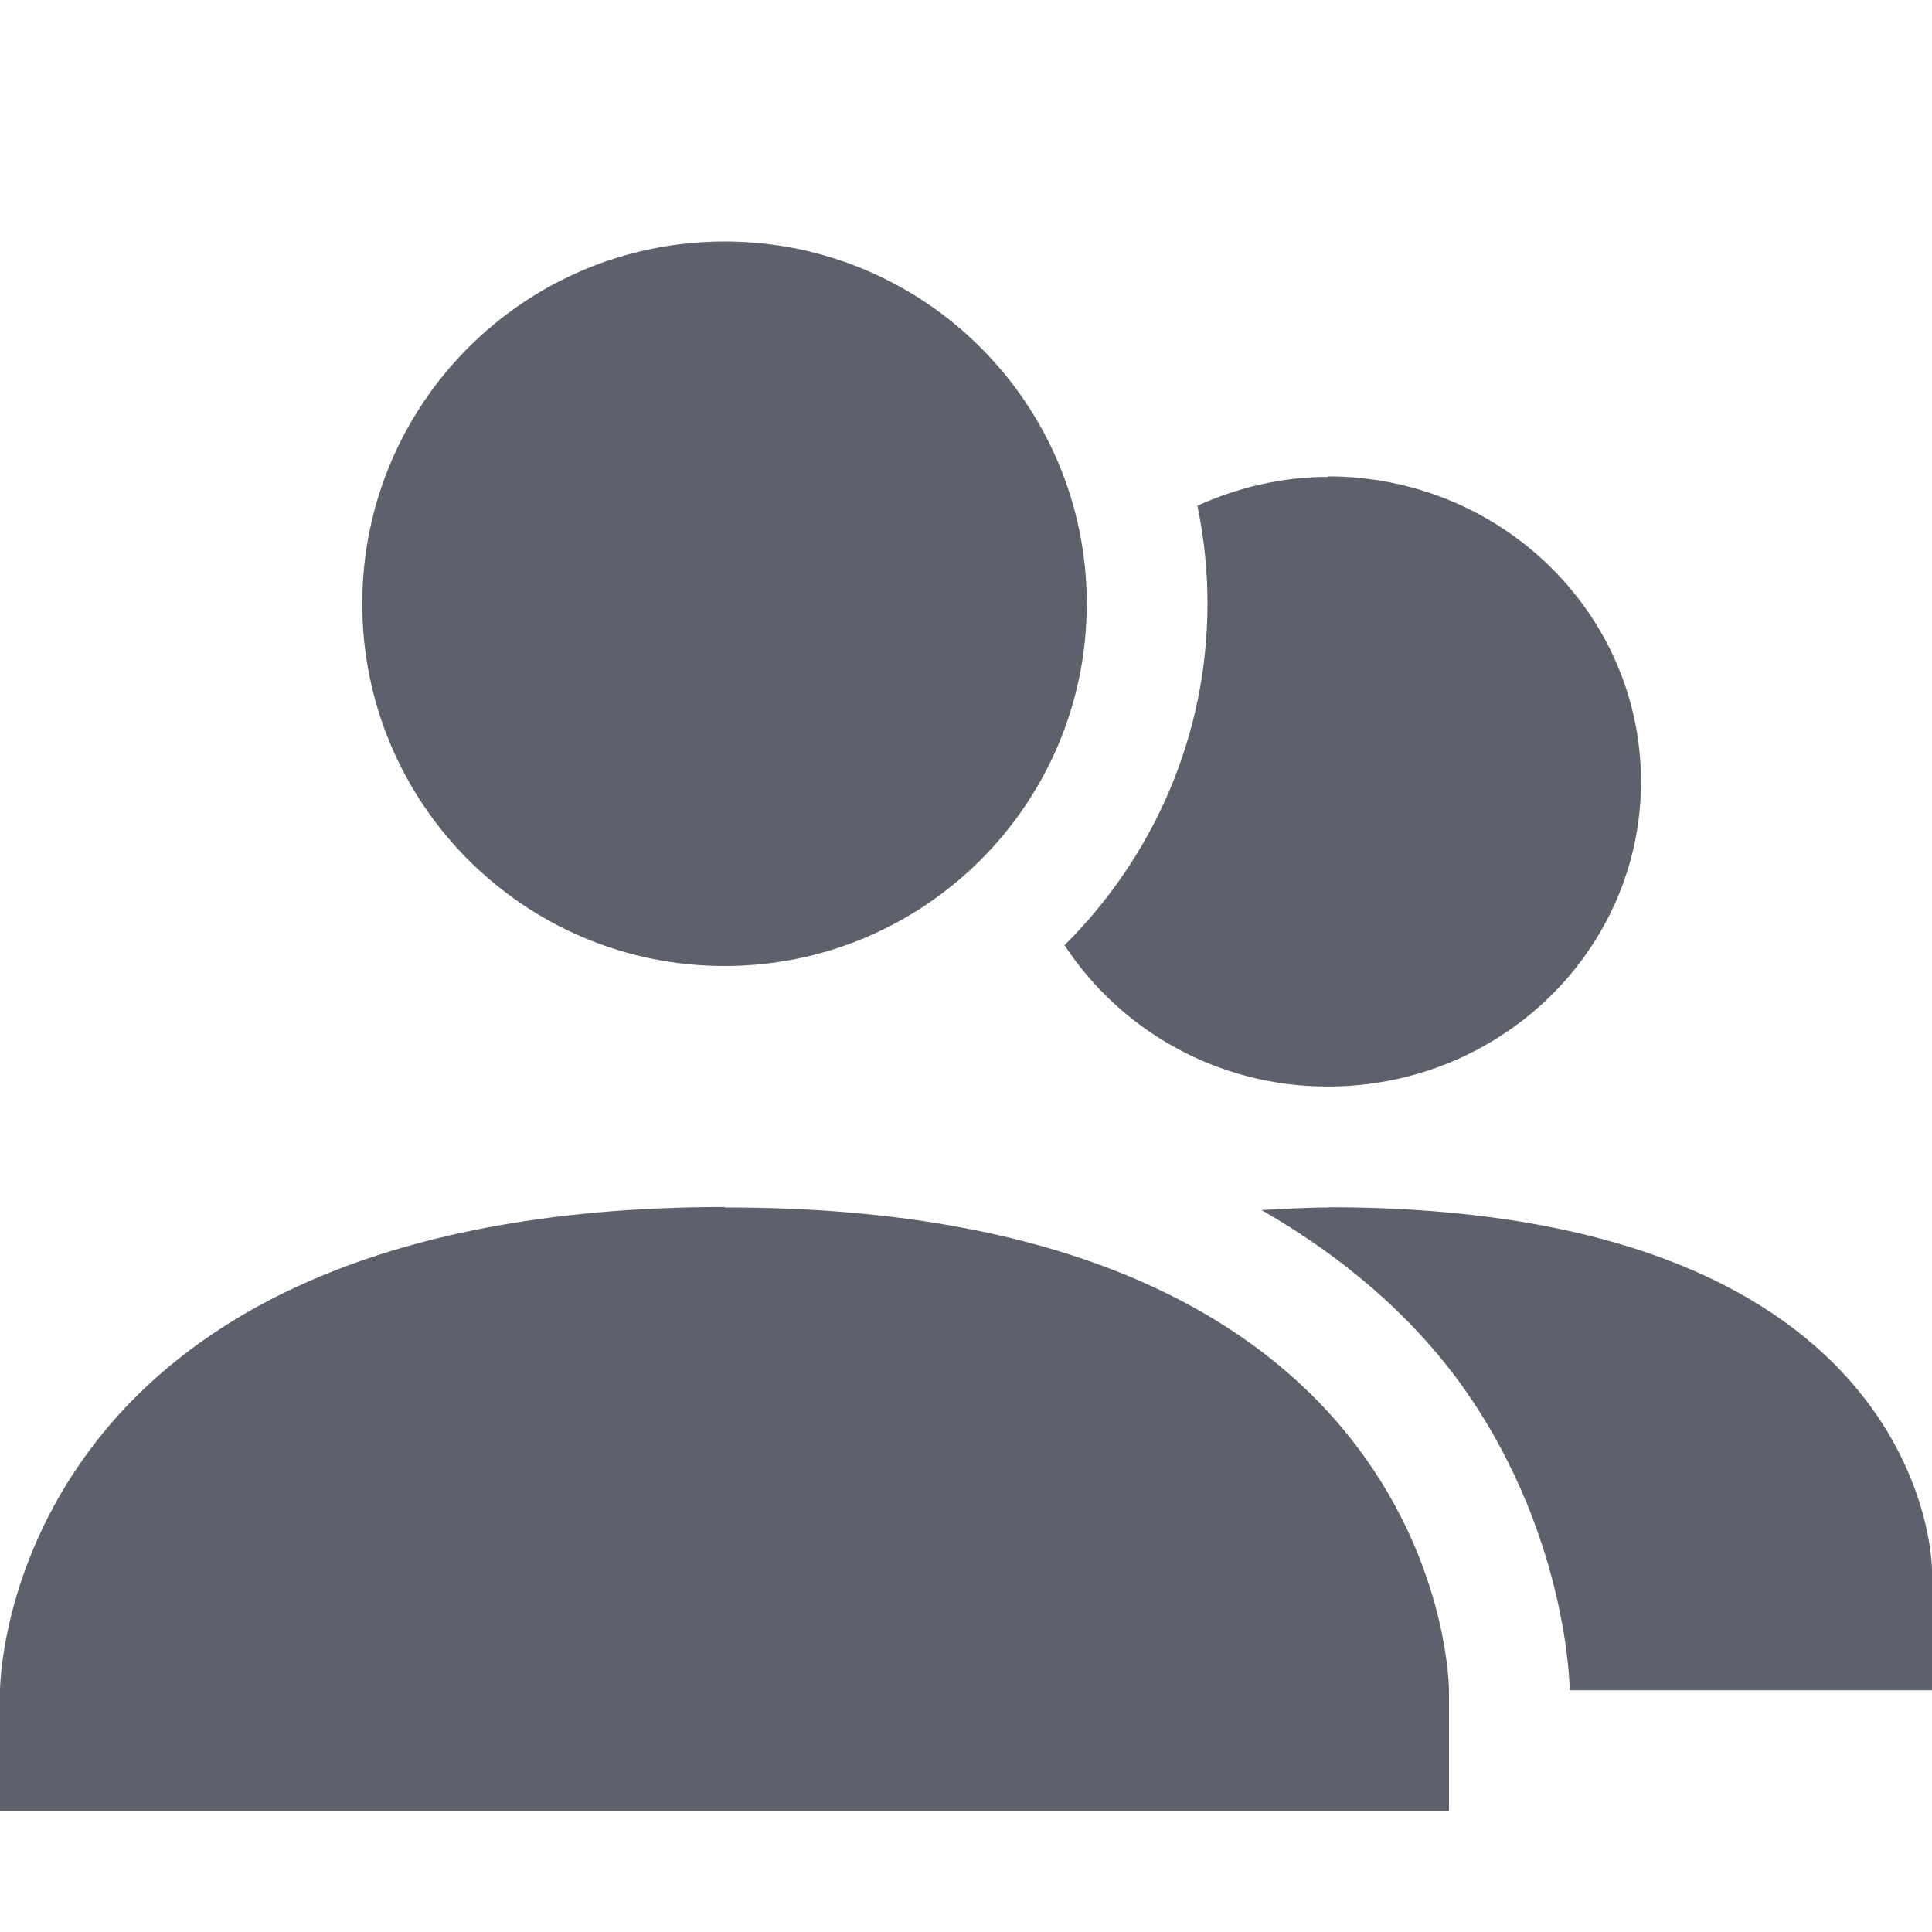
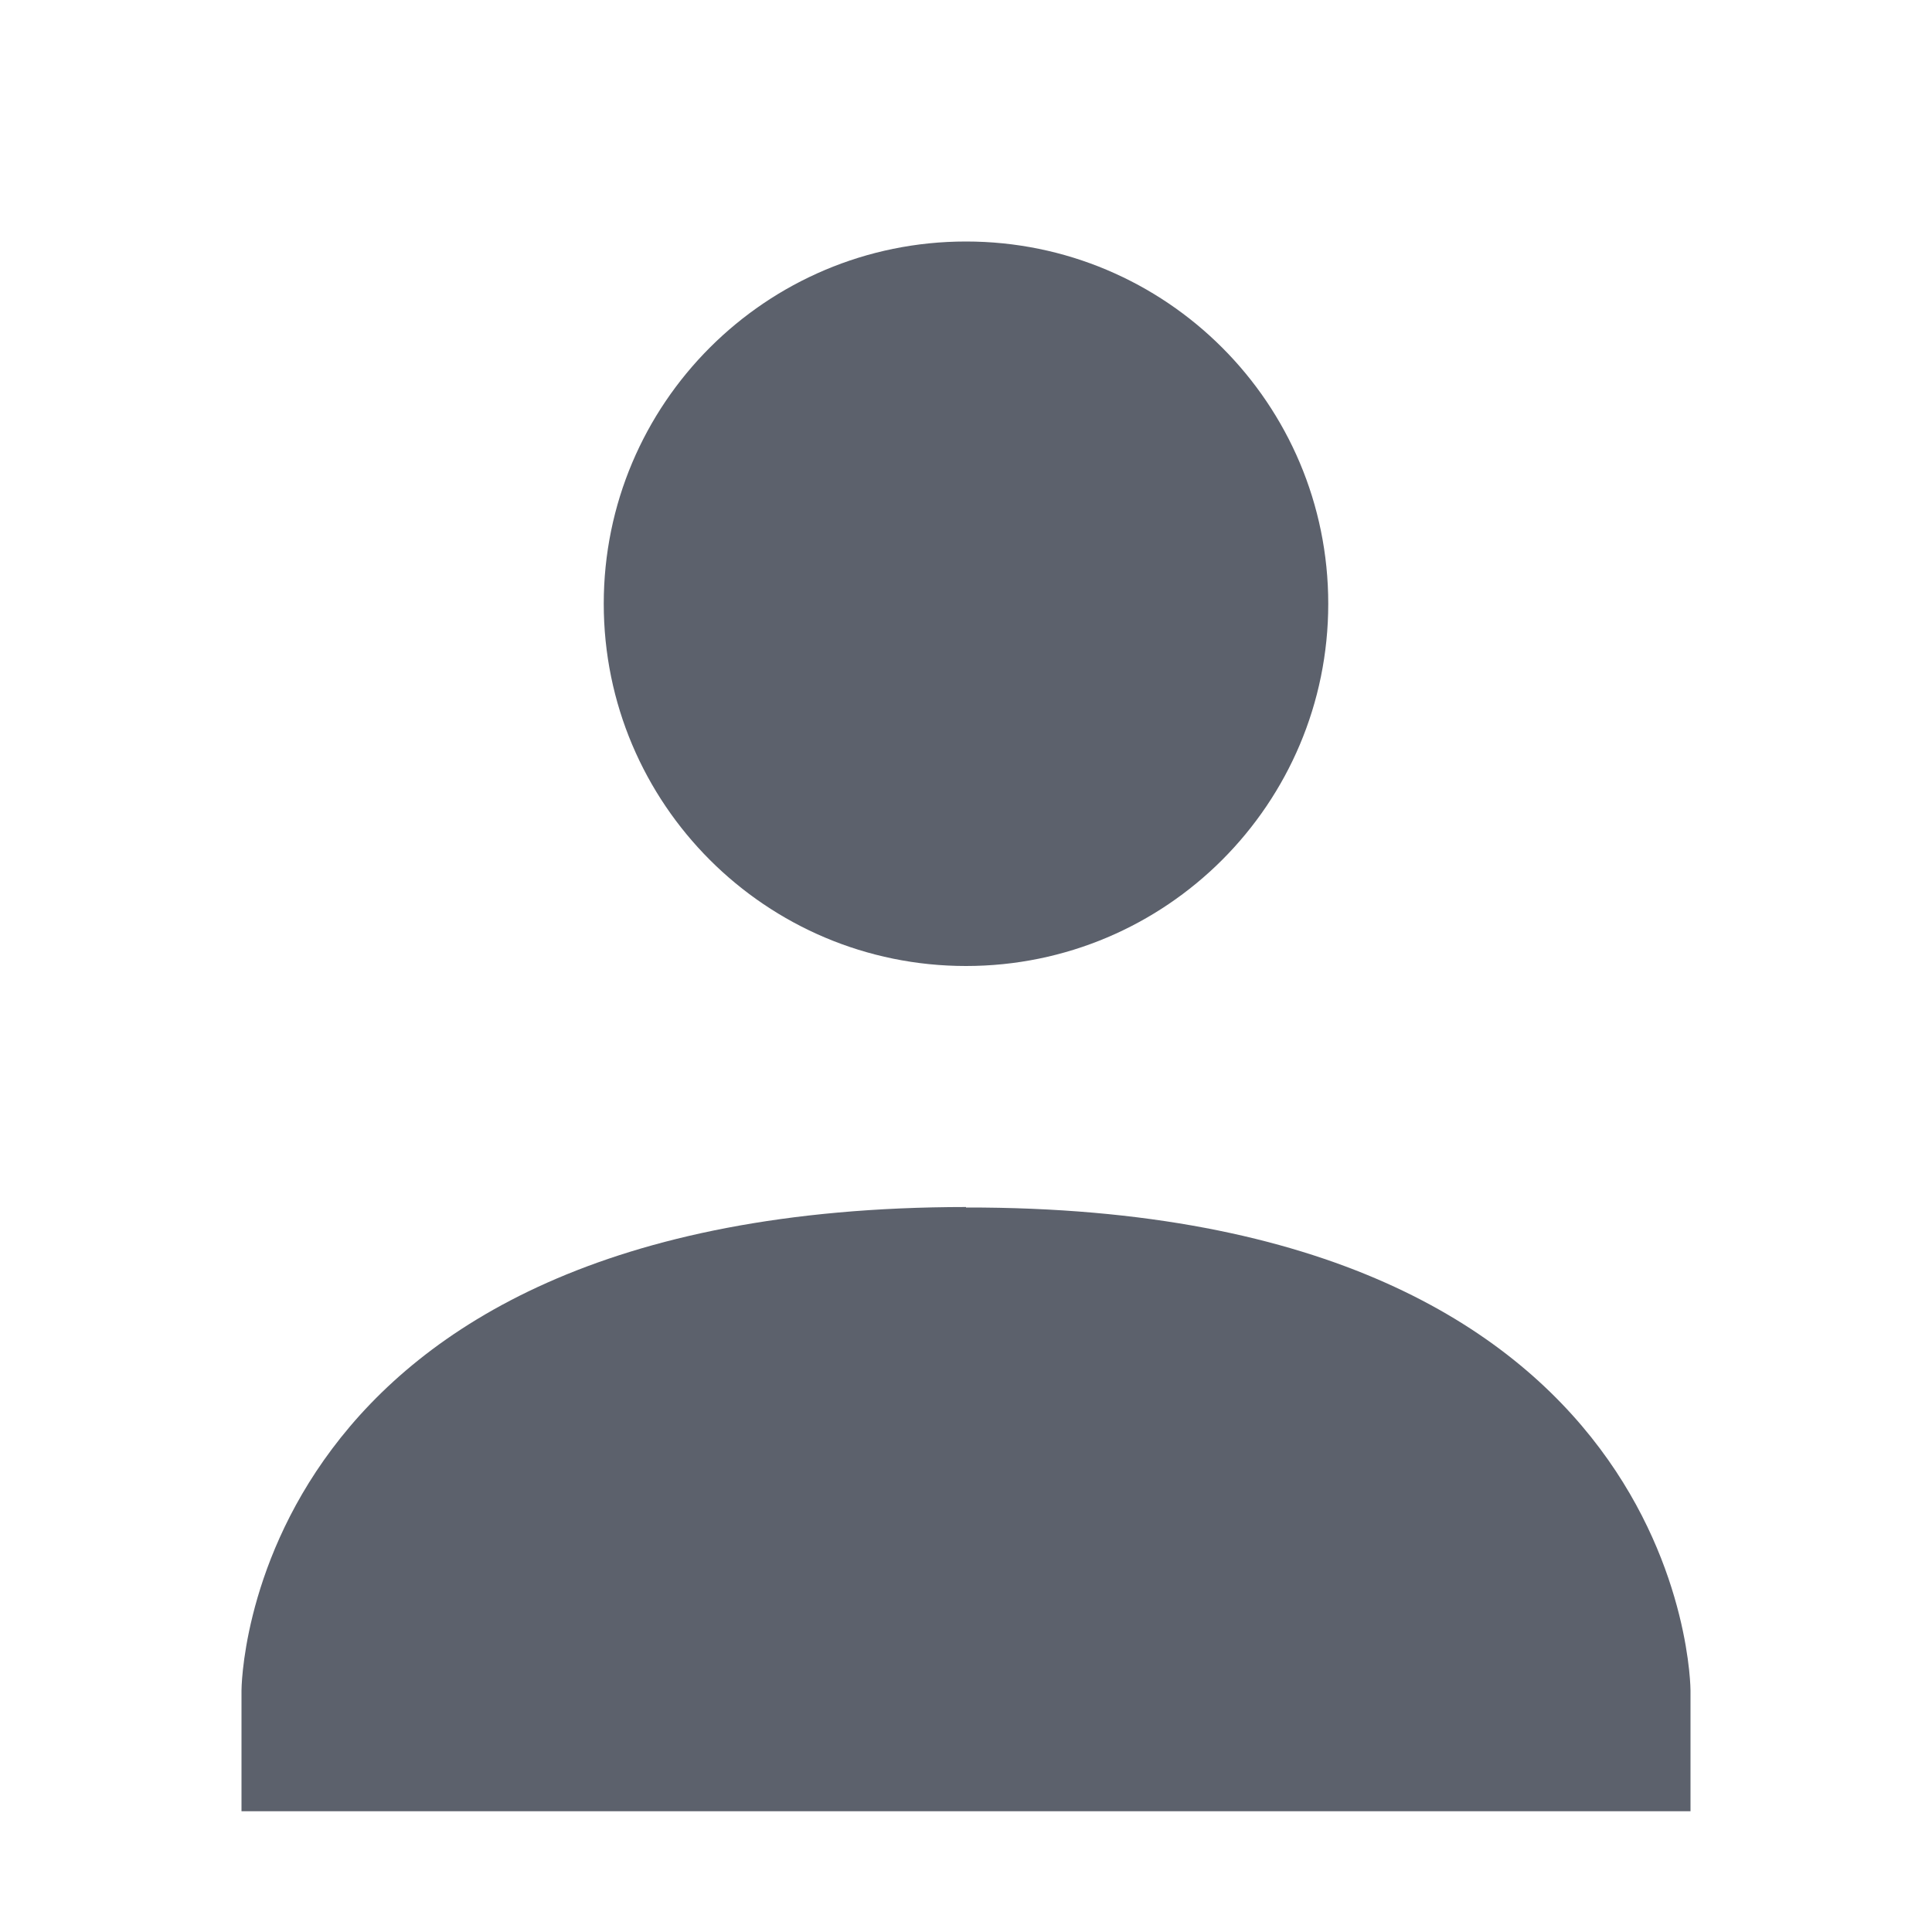
- <svg xmlns="http://www.w3.org/2000/svg" width="16" height="16" viewBox="0 0 16 16">
-   <defs>
+ <svg xmlns="http://www.w3.org/2000/svg" width="16" height="16" viewBox="0 0 16 16" version="1.1" id="svg7">
+   <defs id="defs3">
    <style type="text/css" id="current-color-scheme">
-    .ColorScheme-Text { color:#5c616c; } .ColorScheme-Highlight { color:#5294e2; } .ColorScheme-ButtonBackground { color:#d3dae3; }
+    .ColorScheme-Text { color:#6e6e6e; } .ColorScheme-Highlight { color:#5294e2; } .ColorScheme-ButtonBackground { color:#ffffff; }
  </style>
  </defs>
-   <path style="fill:currentColor;opacity:1" class="ColorScheme-Text" d="M 6 2 C 4.343 2 3 3.343 3 5 C 3 6.657 4.343 8 6 8 C 7.657 8 9 6.657 9 5 C 9 3.343 7.657 2 6 2 z M 10.996 3.945 L 11 3.949 C 10.612 3.949 10.247 4.039 9.916 4.188 C 9.971 4.45 10 4.721 10 4.998 C 10 6.1 9.546 7.102 8.816 7.828 C 9.276 8.528 10.076 8.998 10.996 8.998 C 12.429 8.998 13.59 7.868 13.59 6.473 C 13.59 5.078 12.429 3.945 10.996 3.945 z M 6 9.996 C -0 9.999 1.1555965e-33 14 0 14 L 0 15 L 12 15 L 12 14 C 12 14 12 9.99 6 10 L 6 9.996 z M 11 9.998 L 11 10 C 10.804 10 10.628 10.013 10.447 10.021 C 11.145 10.421 11.676 10.899 12.051 11.398 C 12.991 12.658 13 13.998 13 13.998 L 16 13.998 L 16 12.998 C 16 12.998 16 9.998 11 9.998 z" />
+   <path style="color:#6e6e6e;opacity:1;fill:#5c616c;fill-opacity:1" class="ColorScheme-Text" d="M 8,2 C 6.343,2 5,3.343 5,5 5,6.657 6.343,8 8,8 9.657,8 11,6.657 11,5 11,3.343 9.657,2 8,2 Z M 8,9.996 C 2,9.999 2,14 2,14 v 1 h 12 v -1 c 0,0 0,-4.01 -6,-4 z" id="path5" />
</svg>
